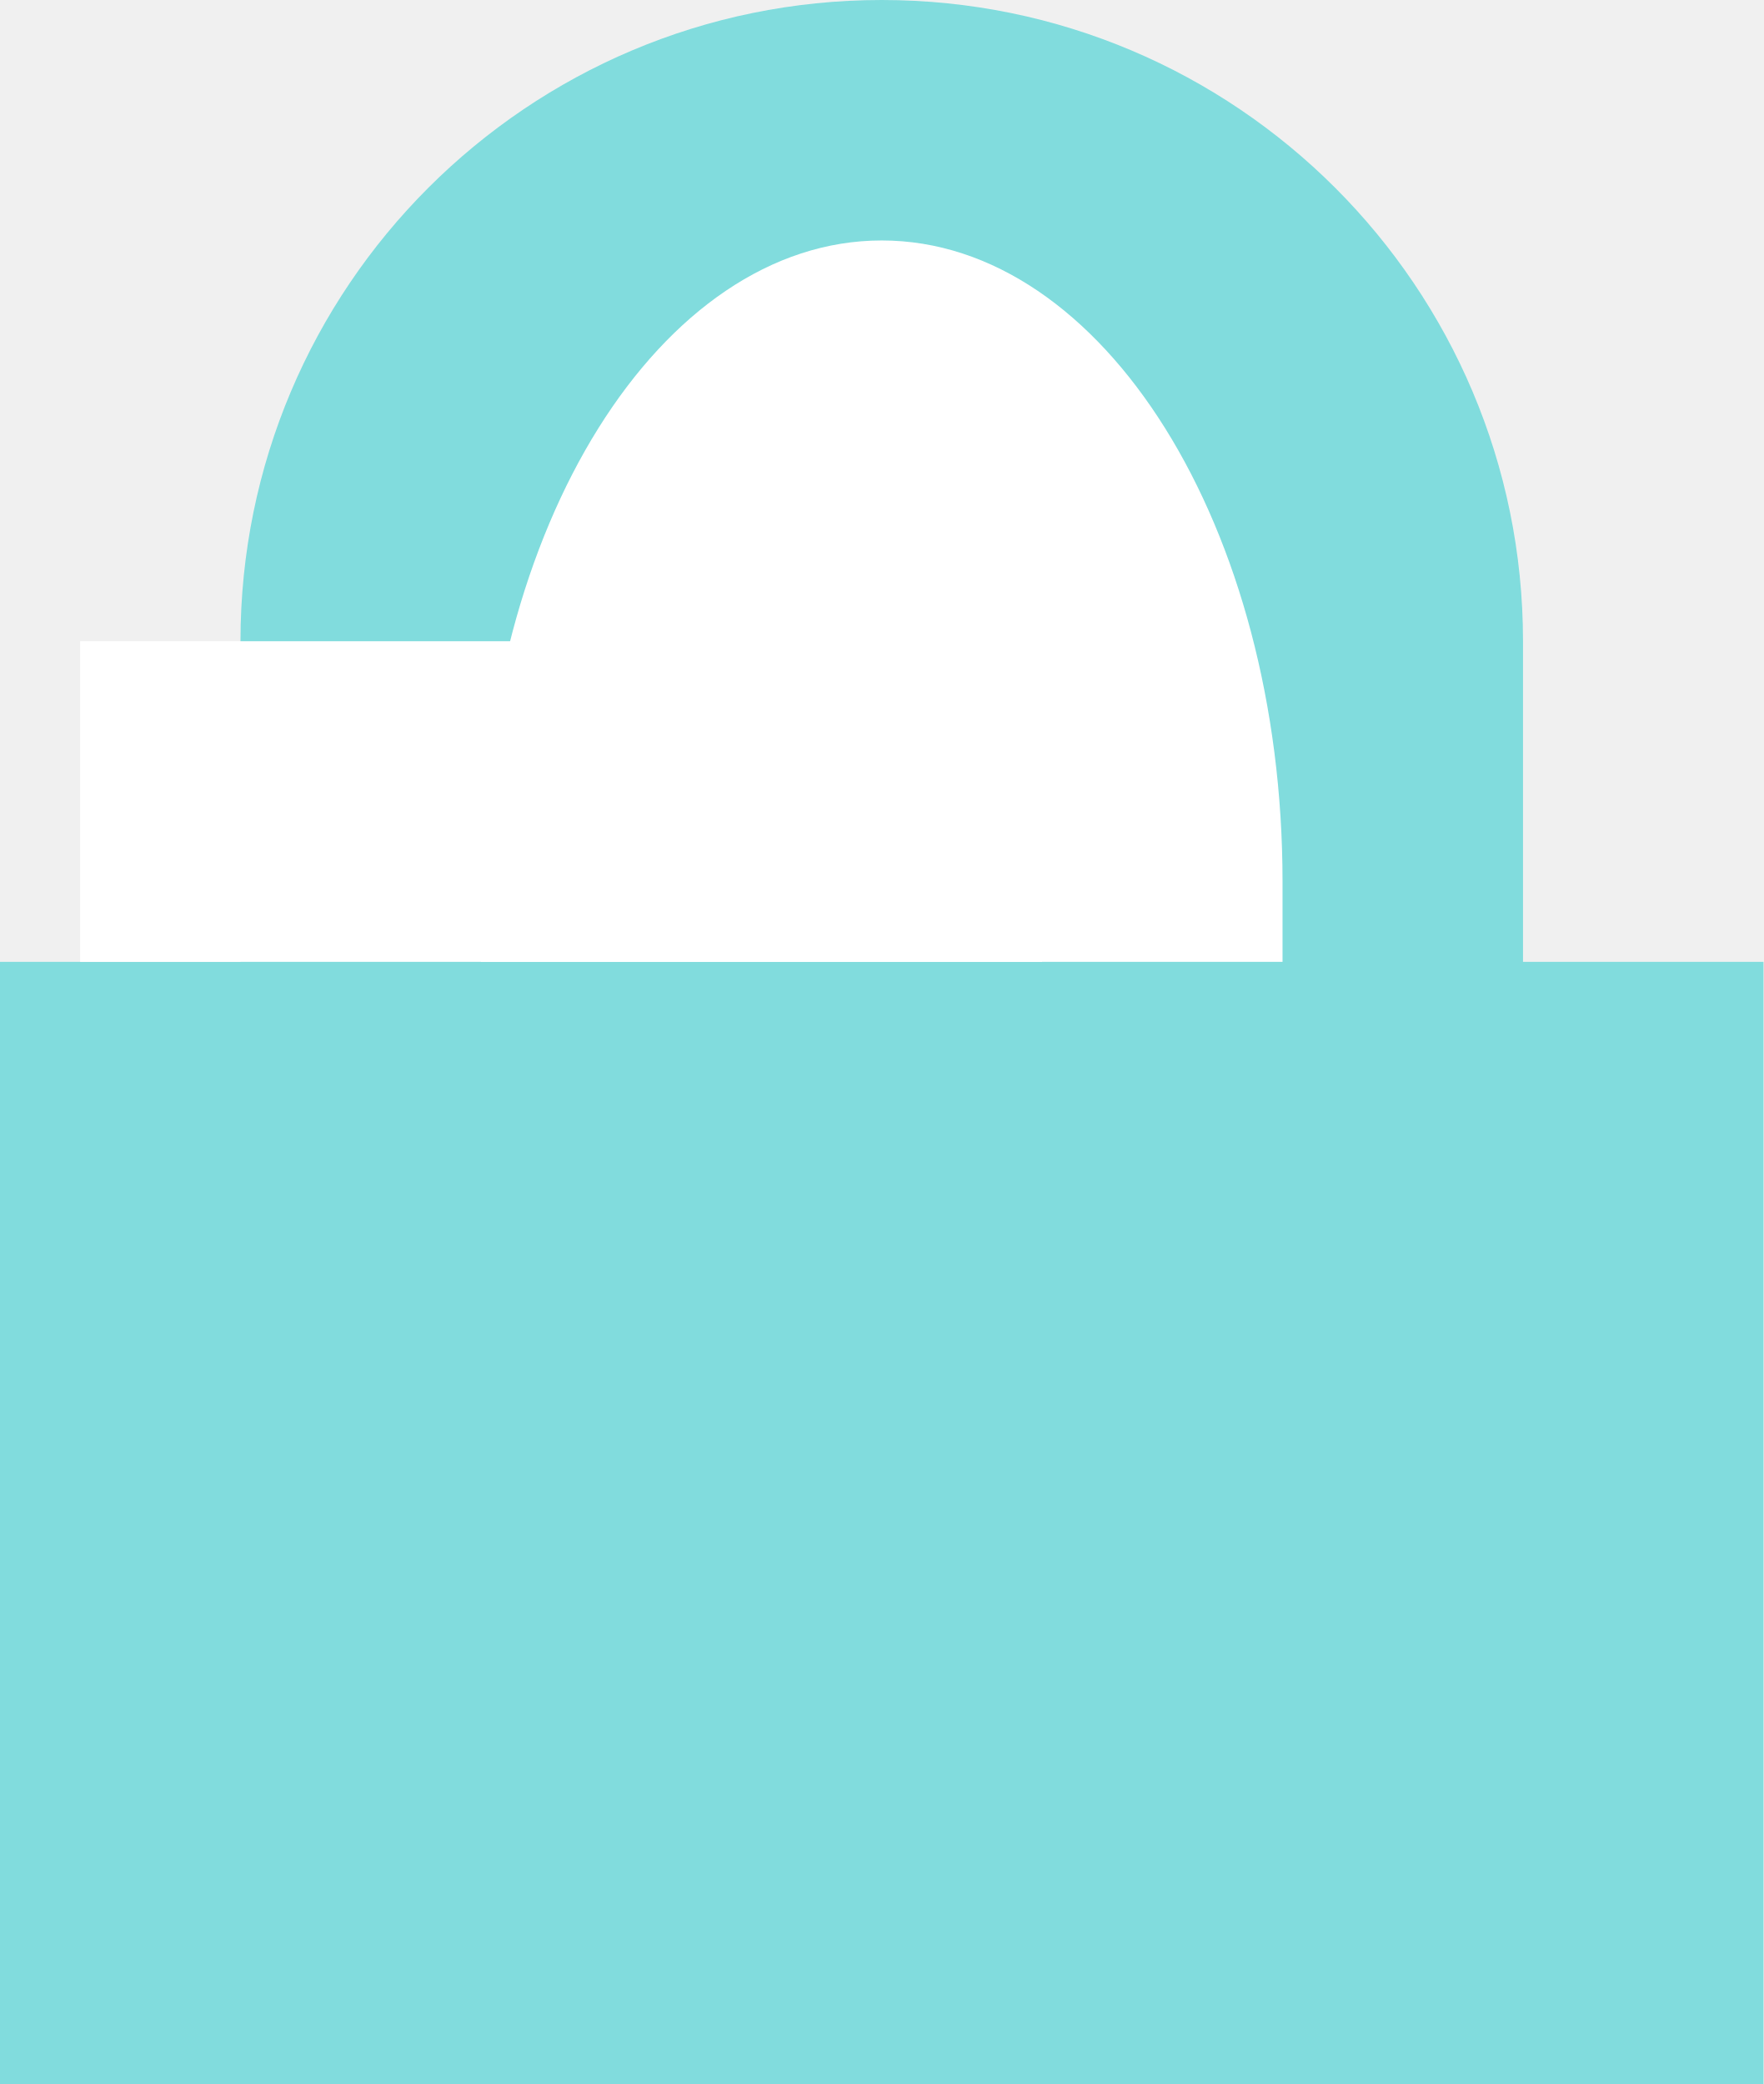
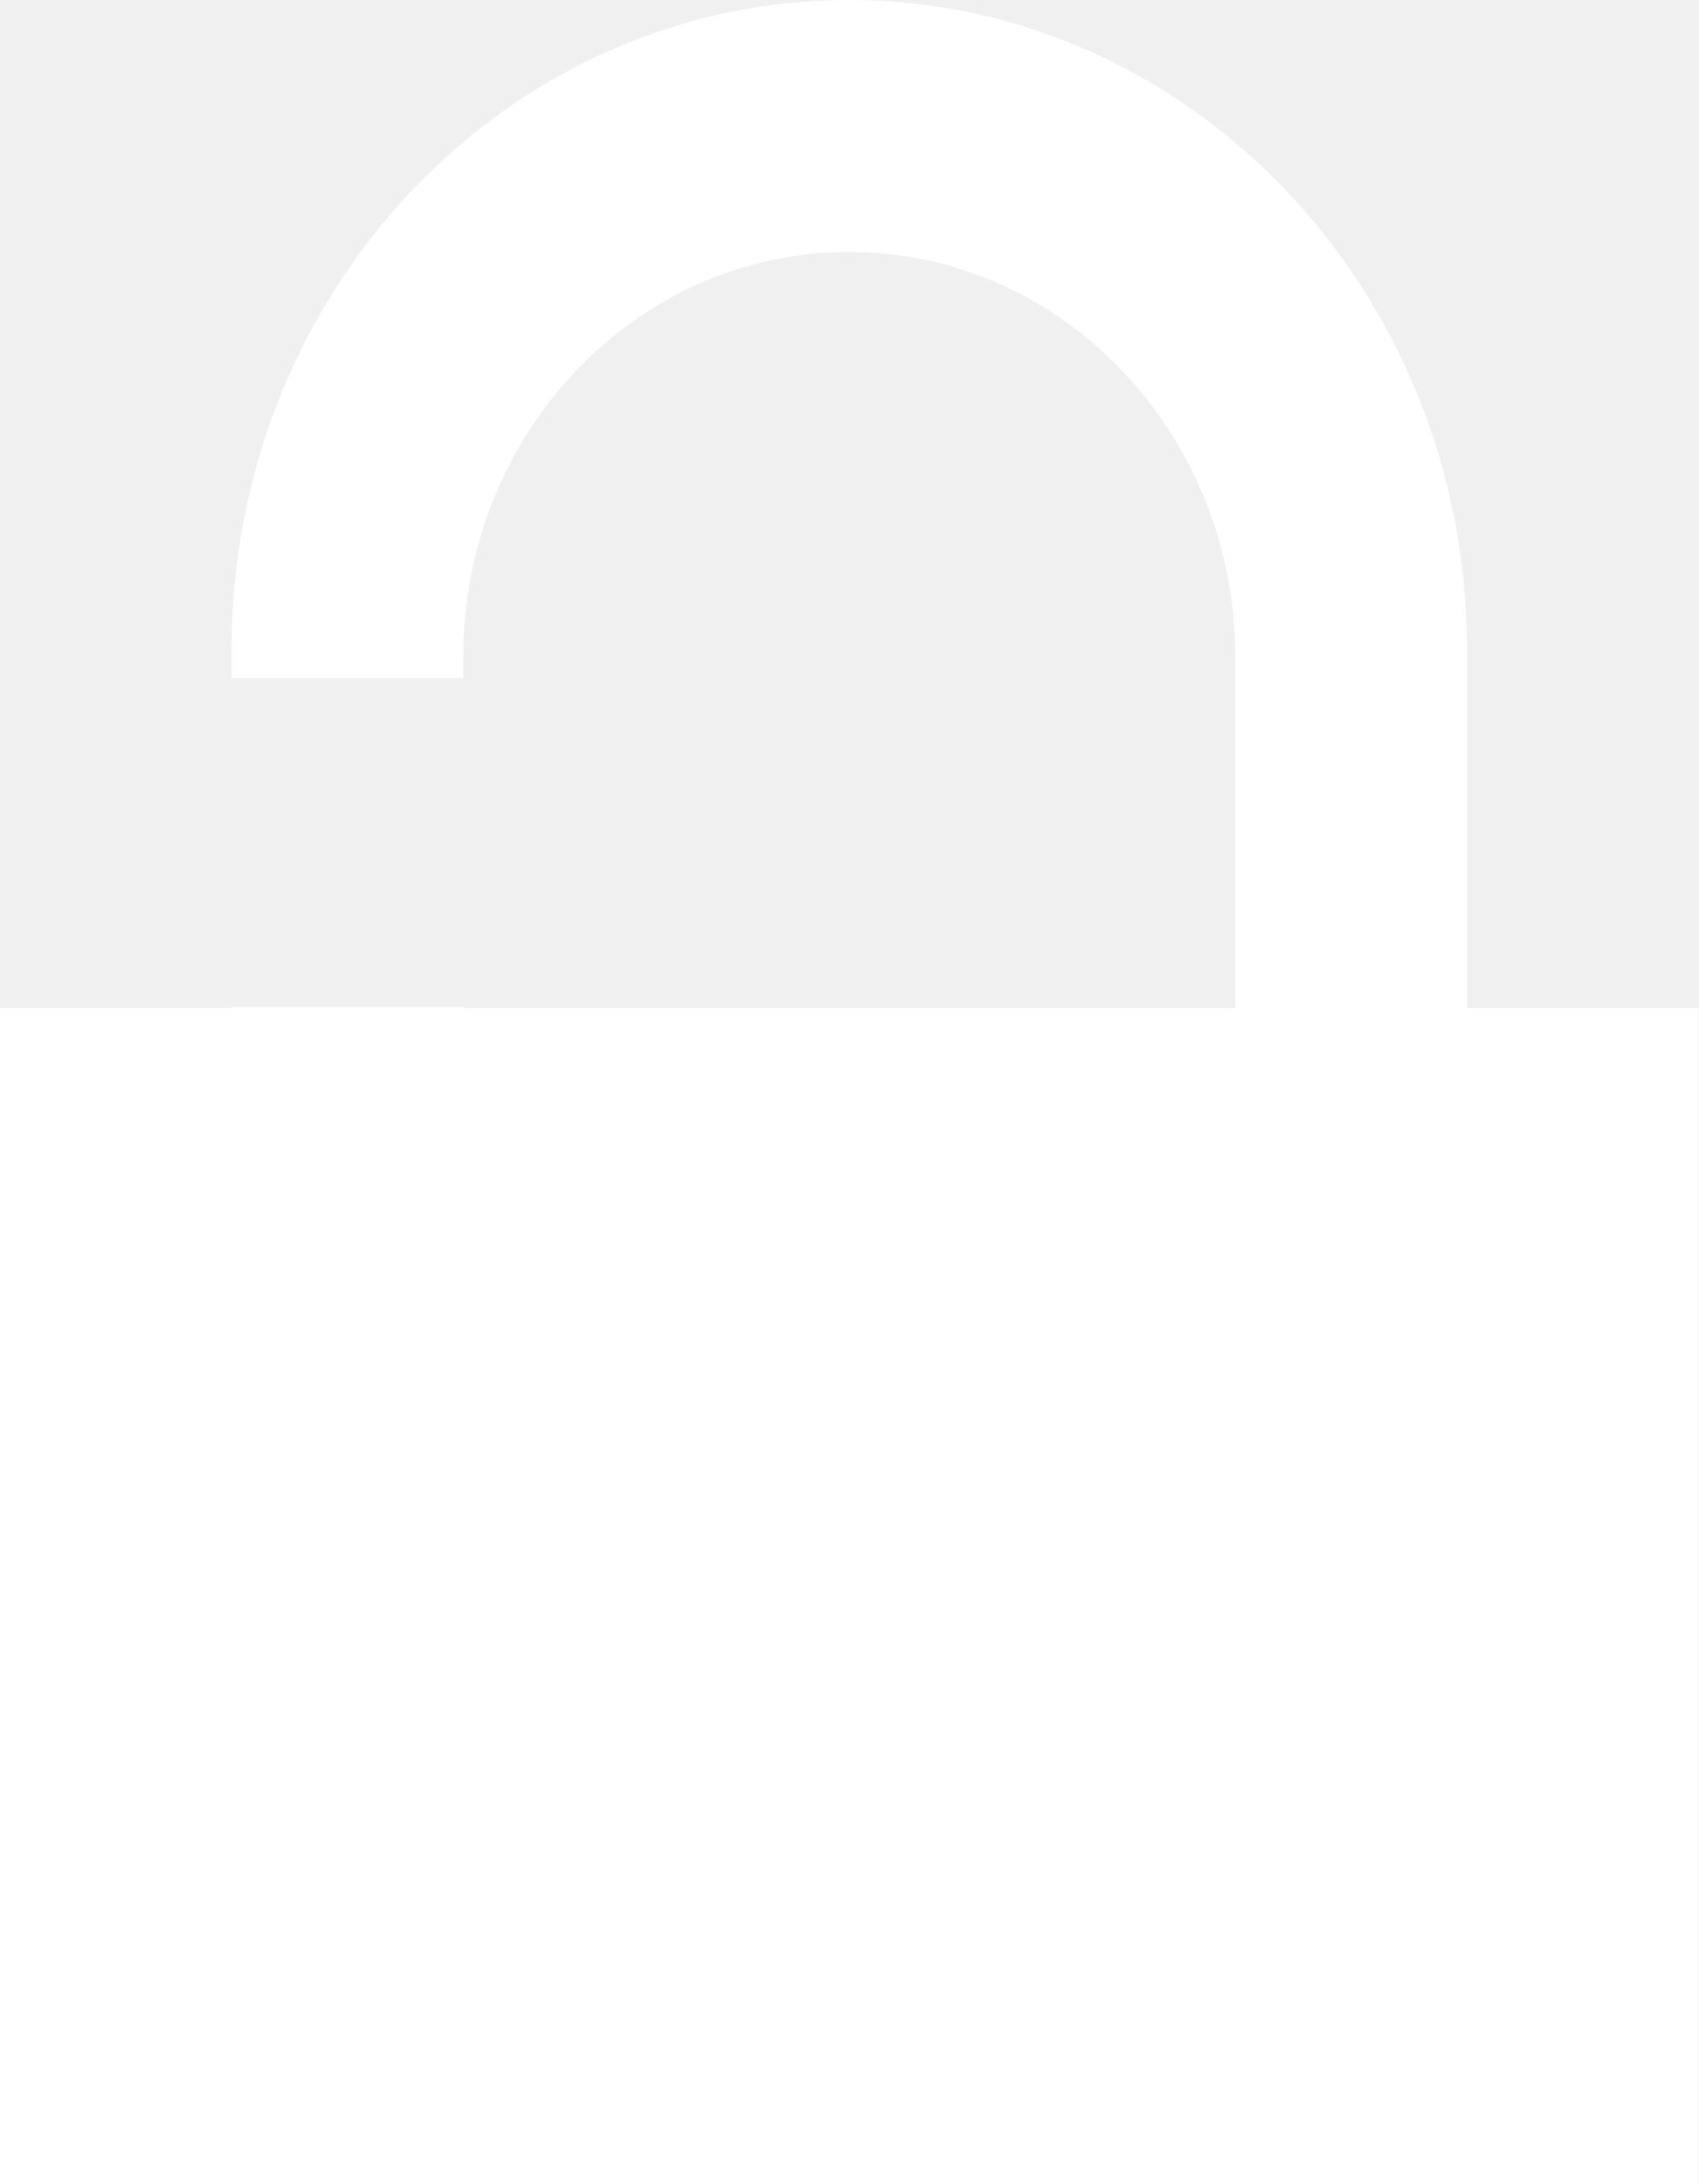
- <svg xmlns="http://www.w3.org/2000/svg" width="22px" height="26px" viewBox="0 0 22 26" version="1.1">
+ <svg xmlns="http://www.w3.org/2000/svg" width="14px" height="18px" viewBox="0 0 14 18" version="1.1">
  <defs />
  <g id="Page-1" stroke="none" stroke-width="1" fill="none" fill-rule="evenodd">
-     <g id="Artboard-1" transform="translate(-49, -13)">
-       <g id="shared" transform="translate(49, 13)">
-         <rect id="Rectangle-2" fill="#81DCDD" x="3" y="0" width="16" height="26" rx="8" />
-         <rect id="Rectangle-3" fill="#FFFFFF" x="6" y="3" width="10" height="17" rx="8" />
-         <rect id="Rectangle-1" fill="#81DCDD" x="0" y="12" width="22" height="14" />
-         <rect id="Rectangle-7" fill="#FFFFFF" x="1" y="8" width="12" height="4" />
+     <g id="Artboard-1" transform="translate(-112, -4)" fill="#FFFFFF">
+       <g id="shared" transform="translate(112, 4)">
+         <path d="M1.909,5.588 L1.909,5.352 C1.909,2.39 4.188,0 7,0 C9.806,0 12.091,2.396 12.091,5.352 L12.091,8.308 L14,8.308 L14,18 L0,18 L0,8.308 L1.909,8.308 L1.909,8.3 L3.818,8.3 L3.818,8.308 L10.182,8.308 L10.182,8.308 L10.182,5.418 C10.182,3.573 8.754,2.077 7,2.077 C5.243,2.077 3.818,3.568 3.818,5.418 L3.818,5.588 L1.909,5.588 Z" id="Rectangle-2" />
      </g>
    </g>
  </g>
</svg>
